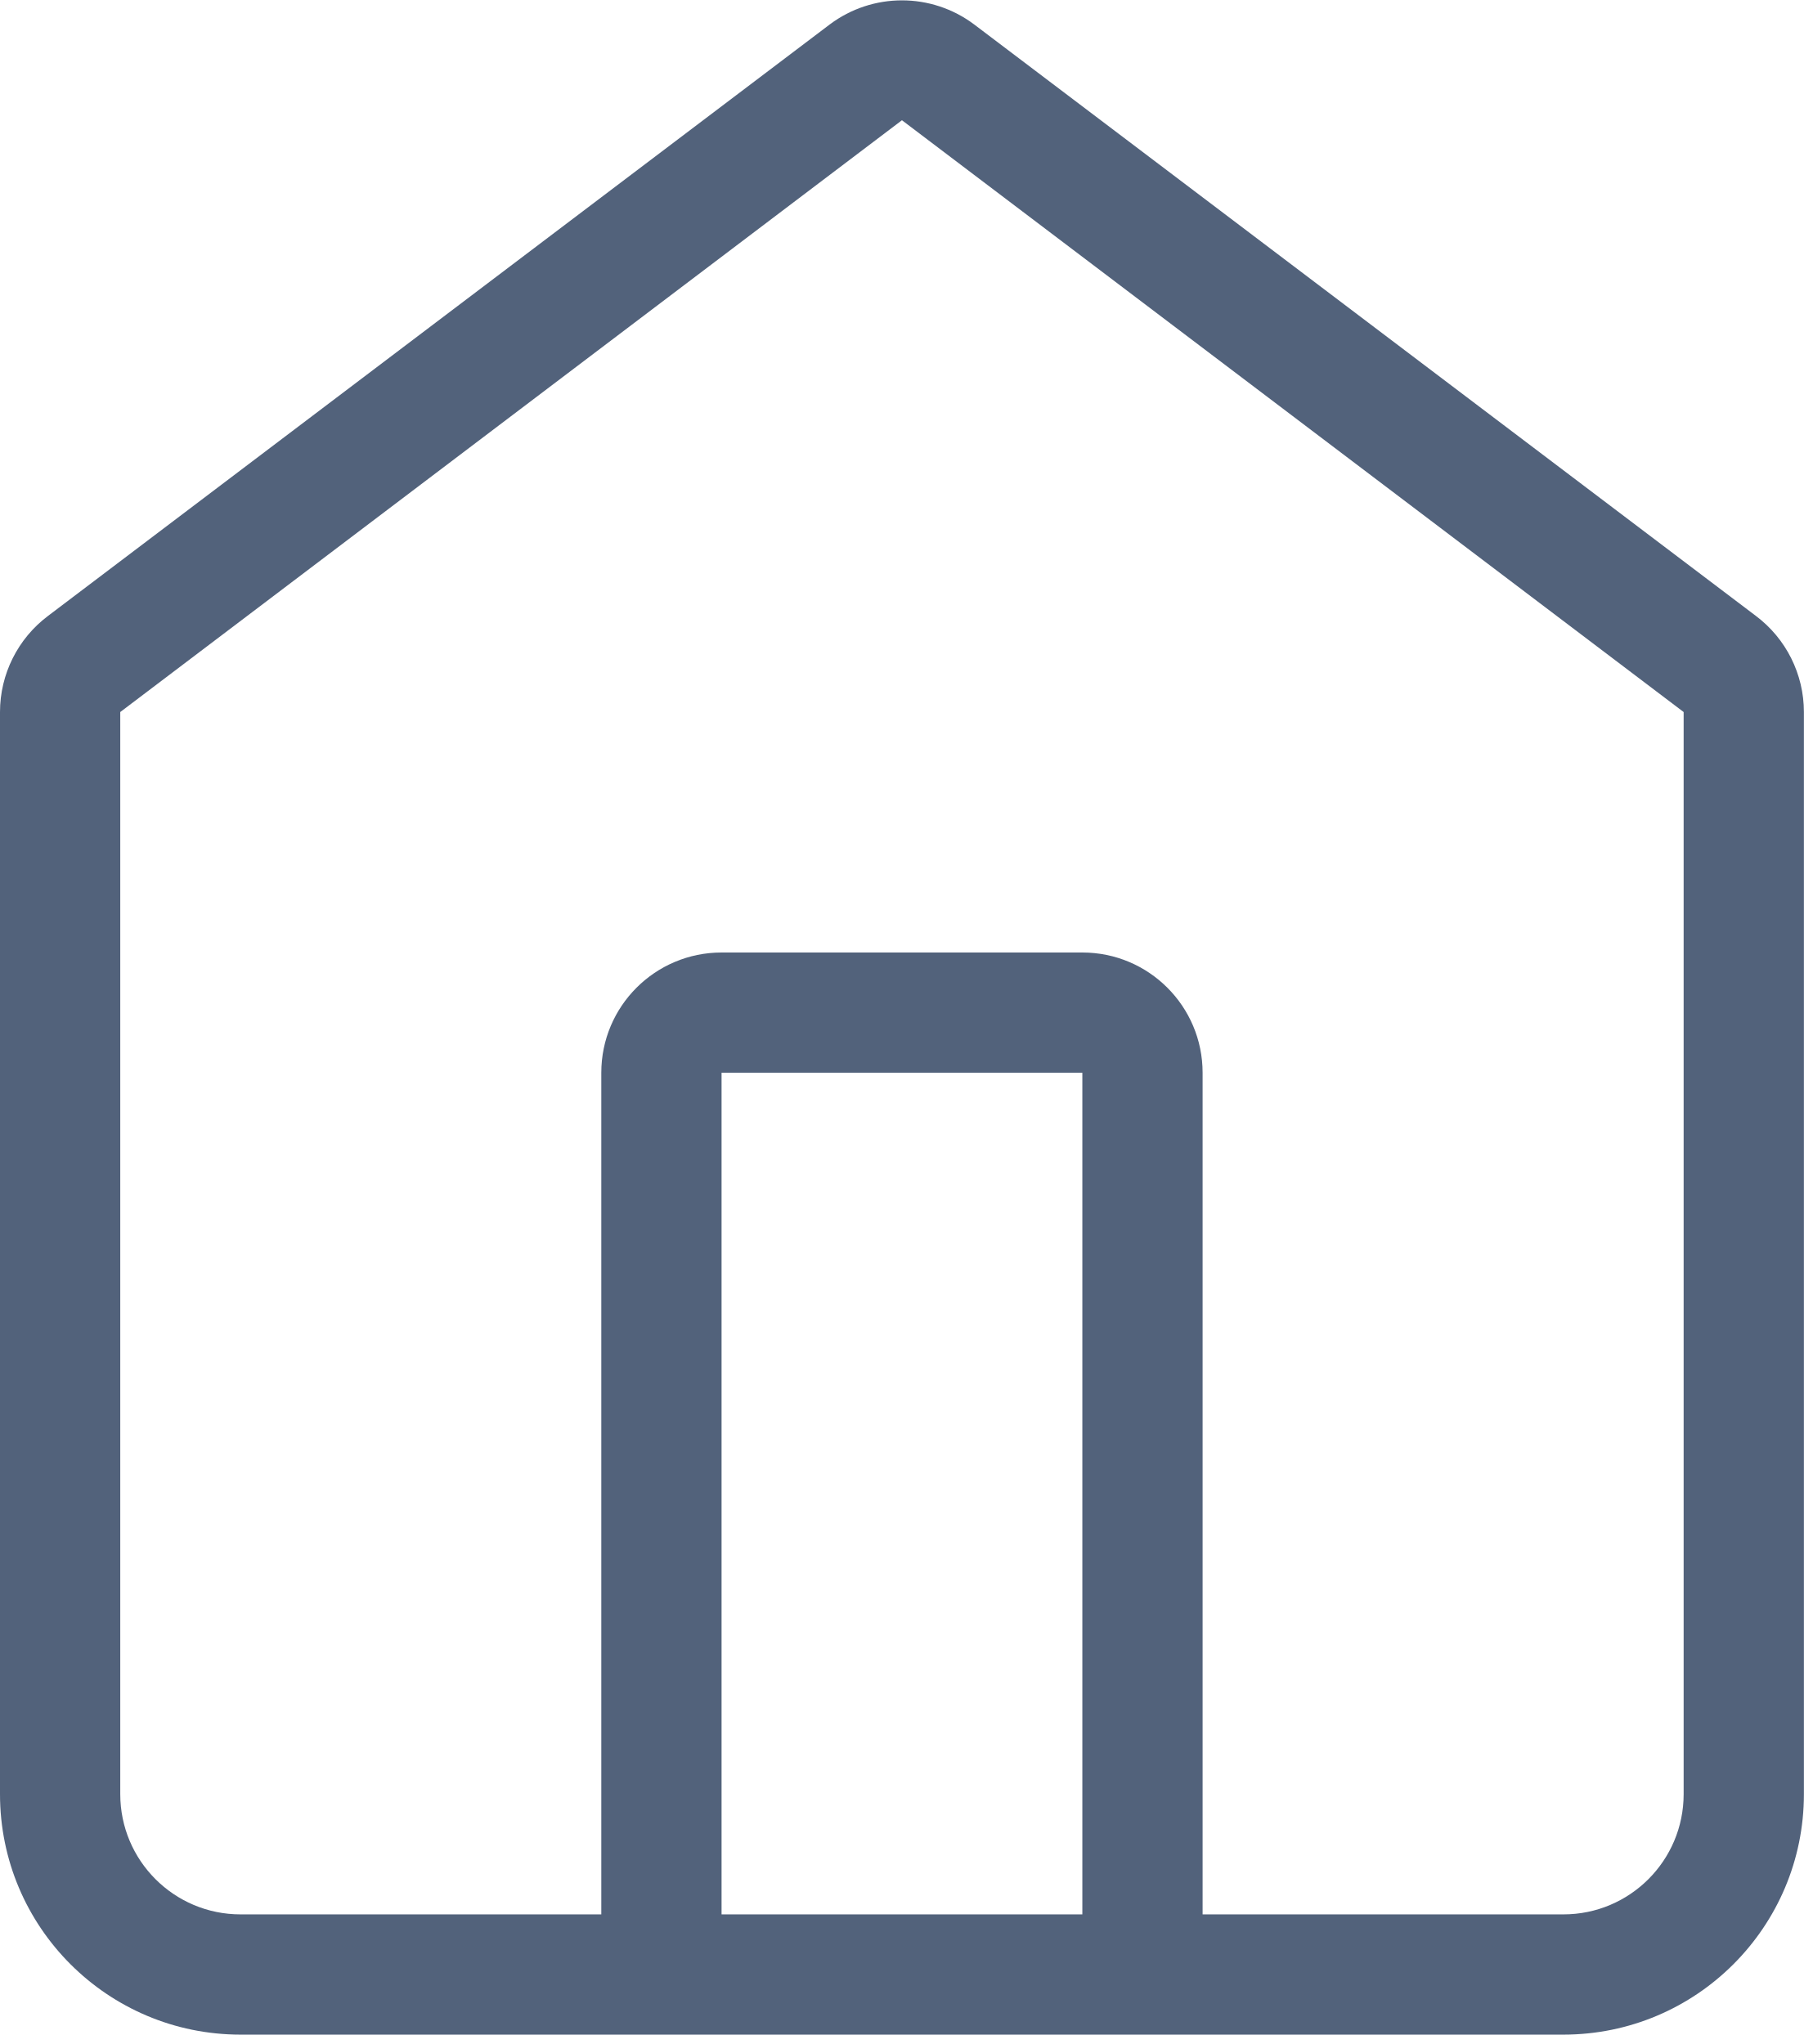
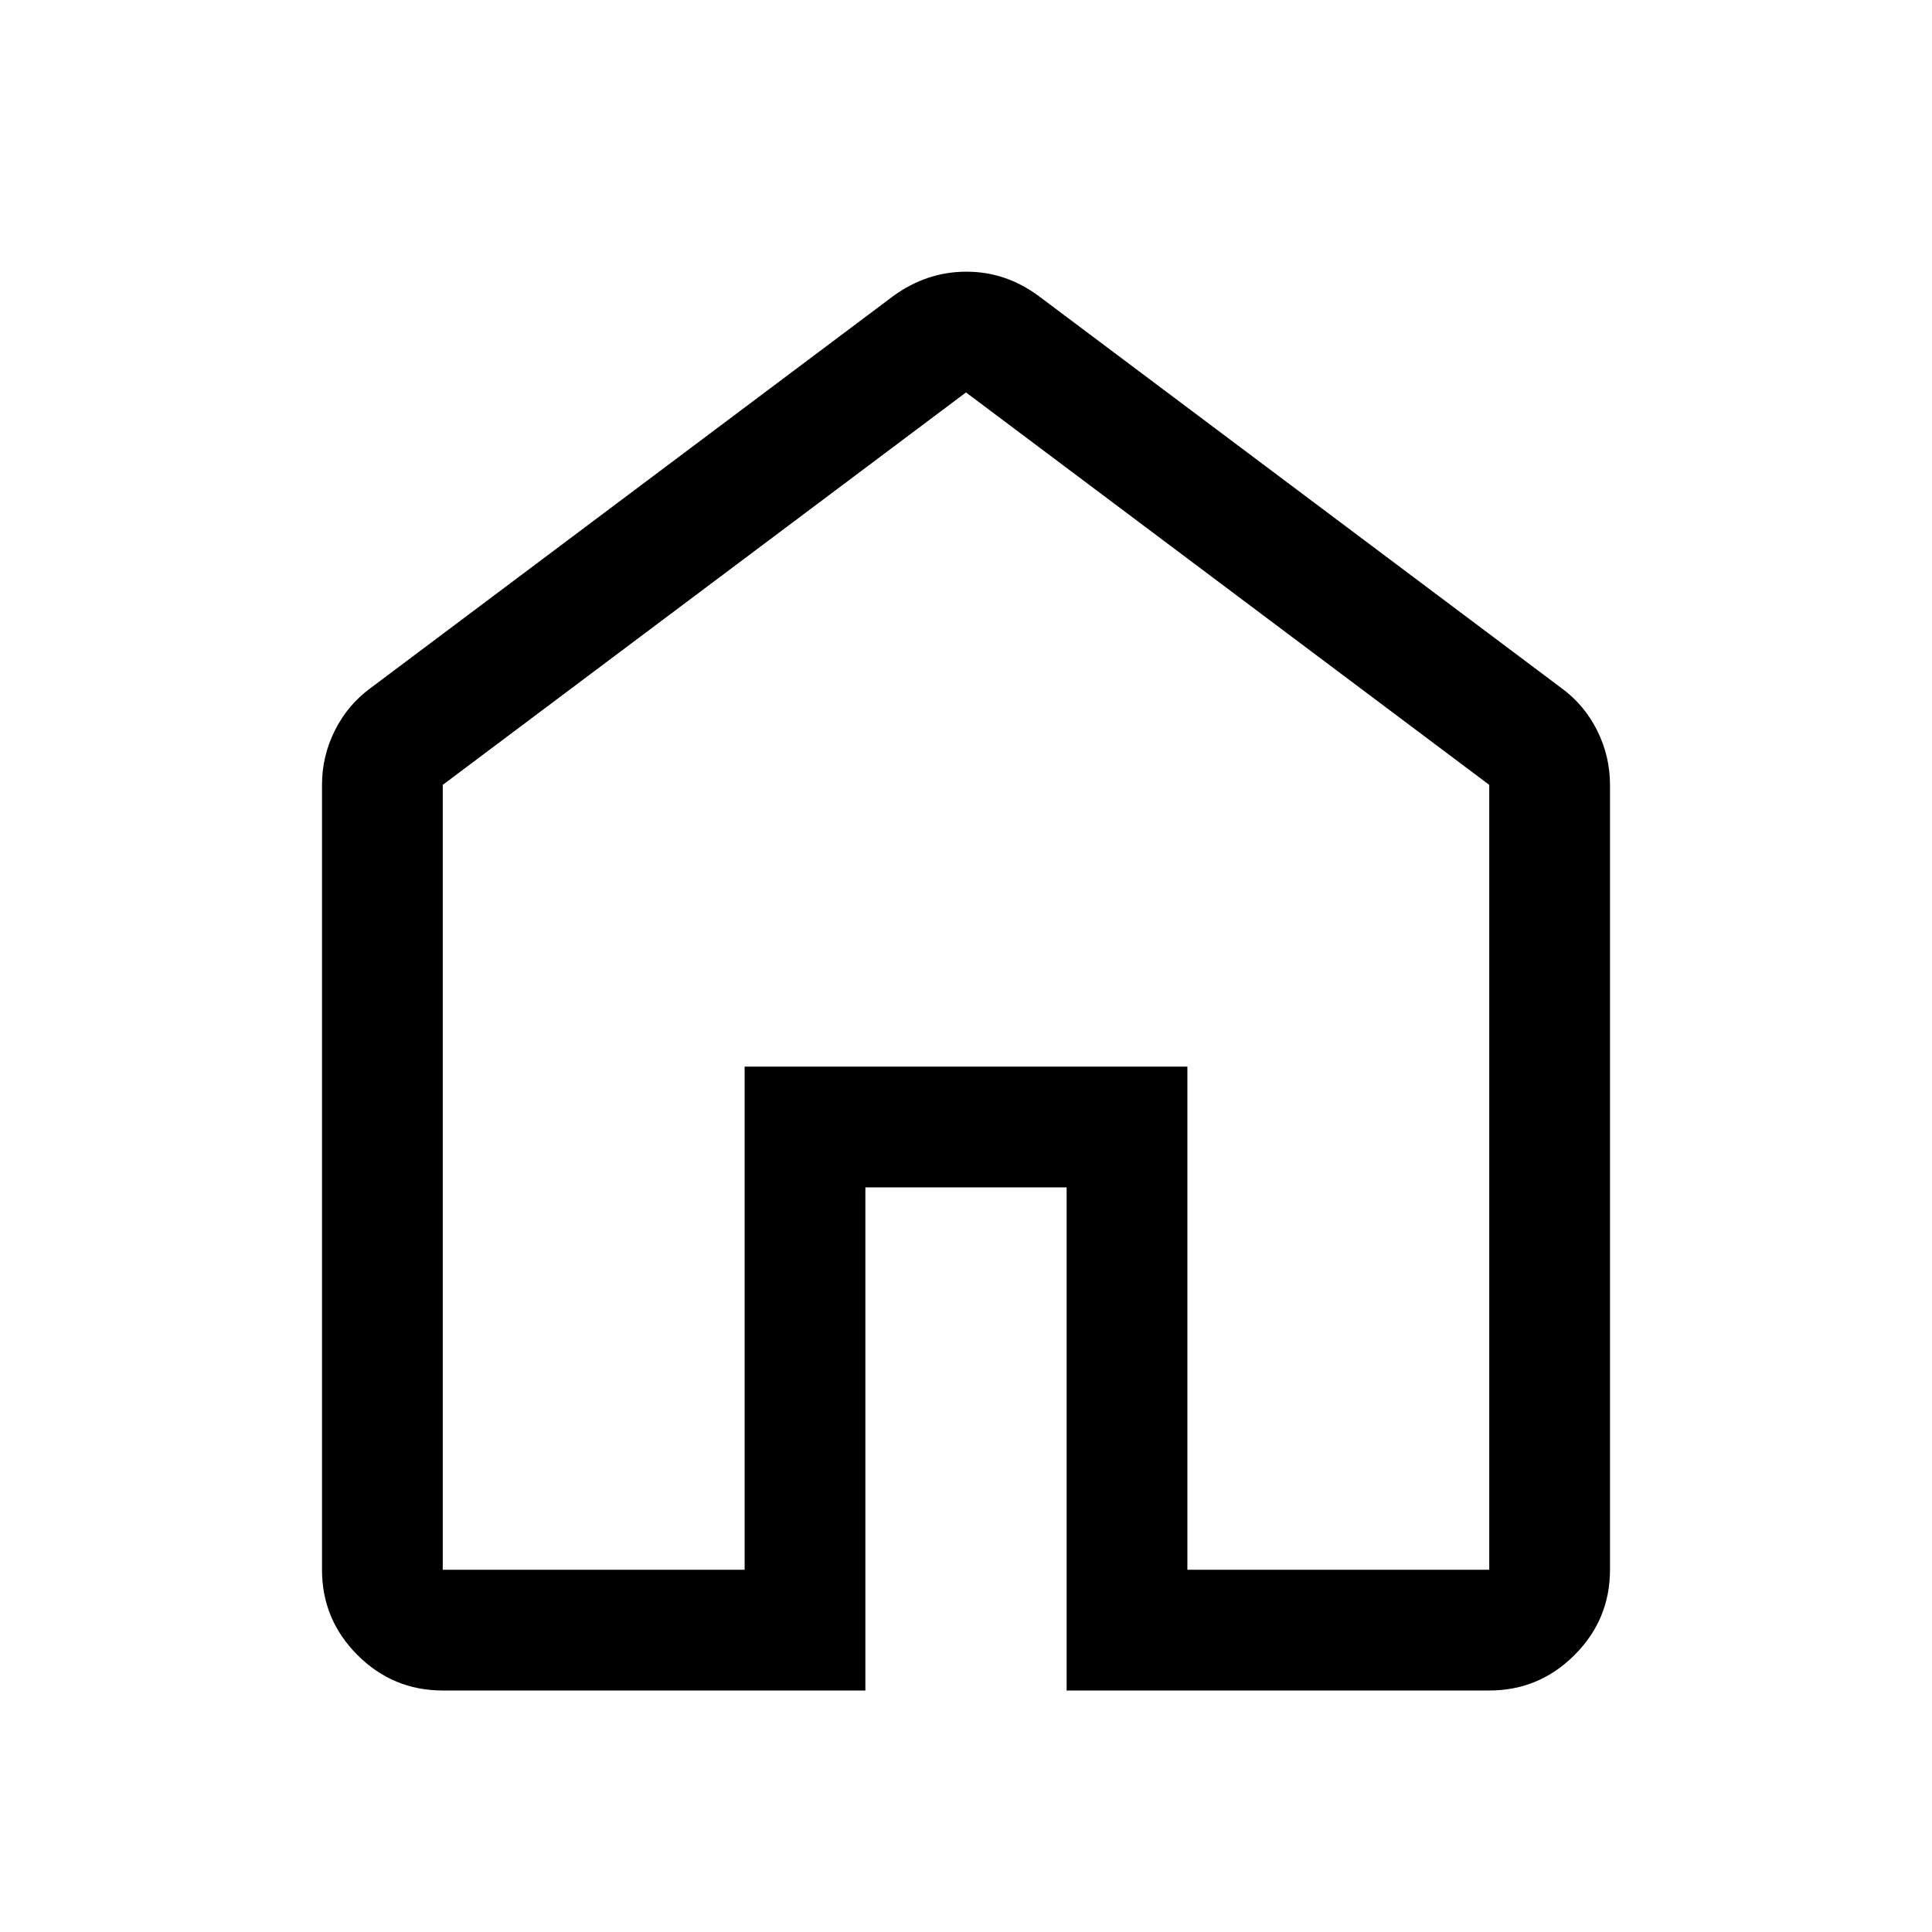
- <svg xmlns="http://www.w3.org/2000/svg" viewBox="0 0 15 17">
-   <path d="M14.6 5.122L8.1.203a1 1 0 00-1.2 0L.4 5.122a1 1 0 00-.4.8v9a2 2 0 002 2h11a2 2 0 002-2v-9a1 1 0 00-.4-.8zM6 15.922v-7h3v7H6zm8-1a1 1 0 01-1 1h-3v-7a1 1 0 00-1-1H6a1 1 0 00-1 1v7H2a1 1 0 01-1-1v-9L7.5 1 14 5.922v9z" fill="#52627B" fill-rule="nonzero" />
+ <svg xmlns="http://www.w3.org/2000/svg" height="48" viewBox="0 -960 960 960" width="48">
+   <path d="M220-180h150v-250h220v250h150v-390L480-765 220-570v390Zm0 60q-24.75 0-42.375-17.625T160-180v-390q0-14.25 6.375-27T184-618l260-195q8.295-6 17.344-9 9.049-3 18.853-3 9.803 0 18.717 3 8.915 3 17.086 9l260 195q11.25 8.25 17.625 21T800-570v390q0 24.75-17.625 42.375T740-120H530v-250H430v250H220Zm260-353Z" />
</svg>
